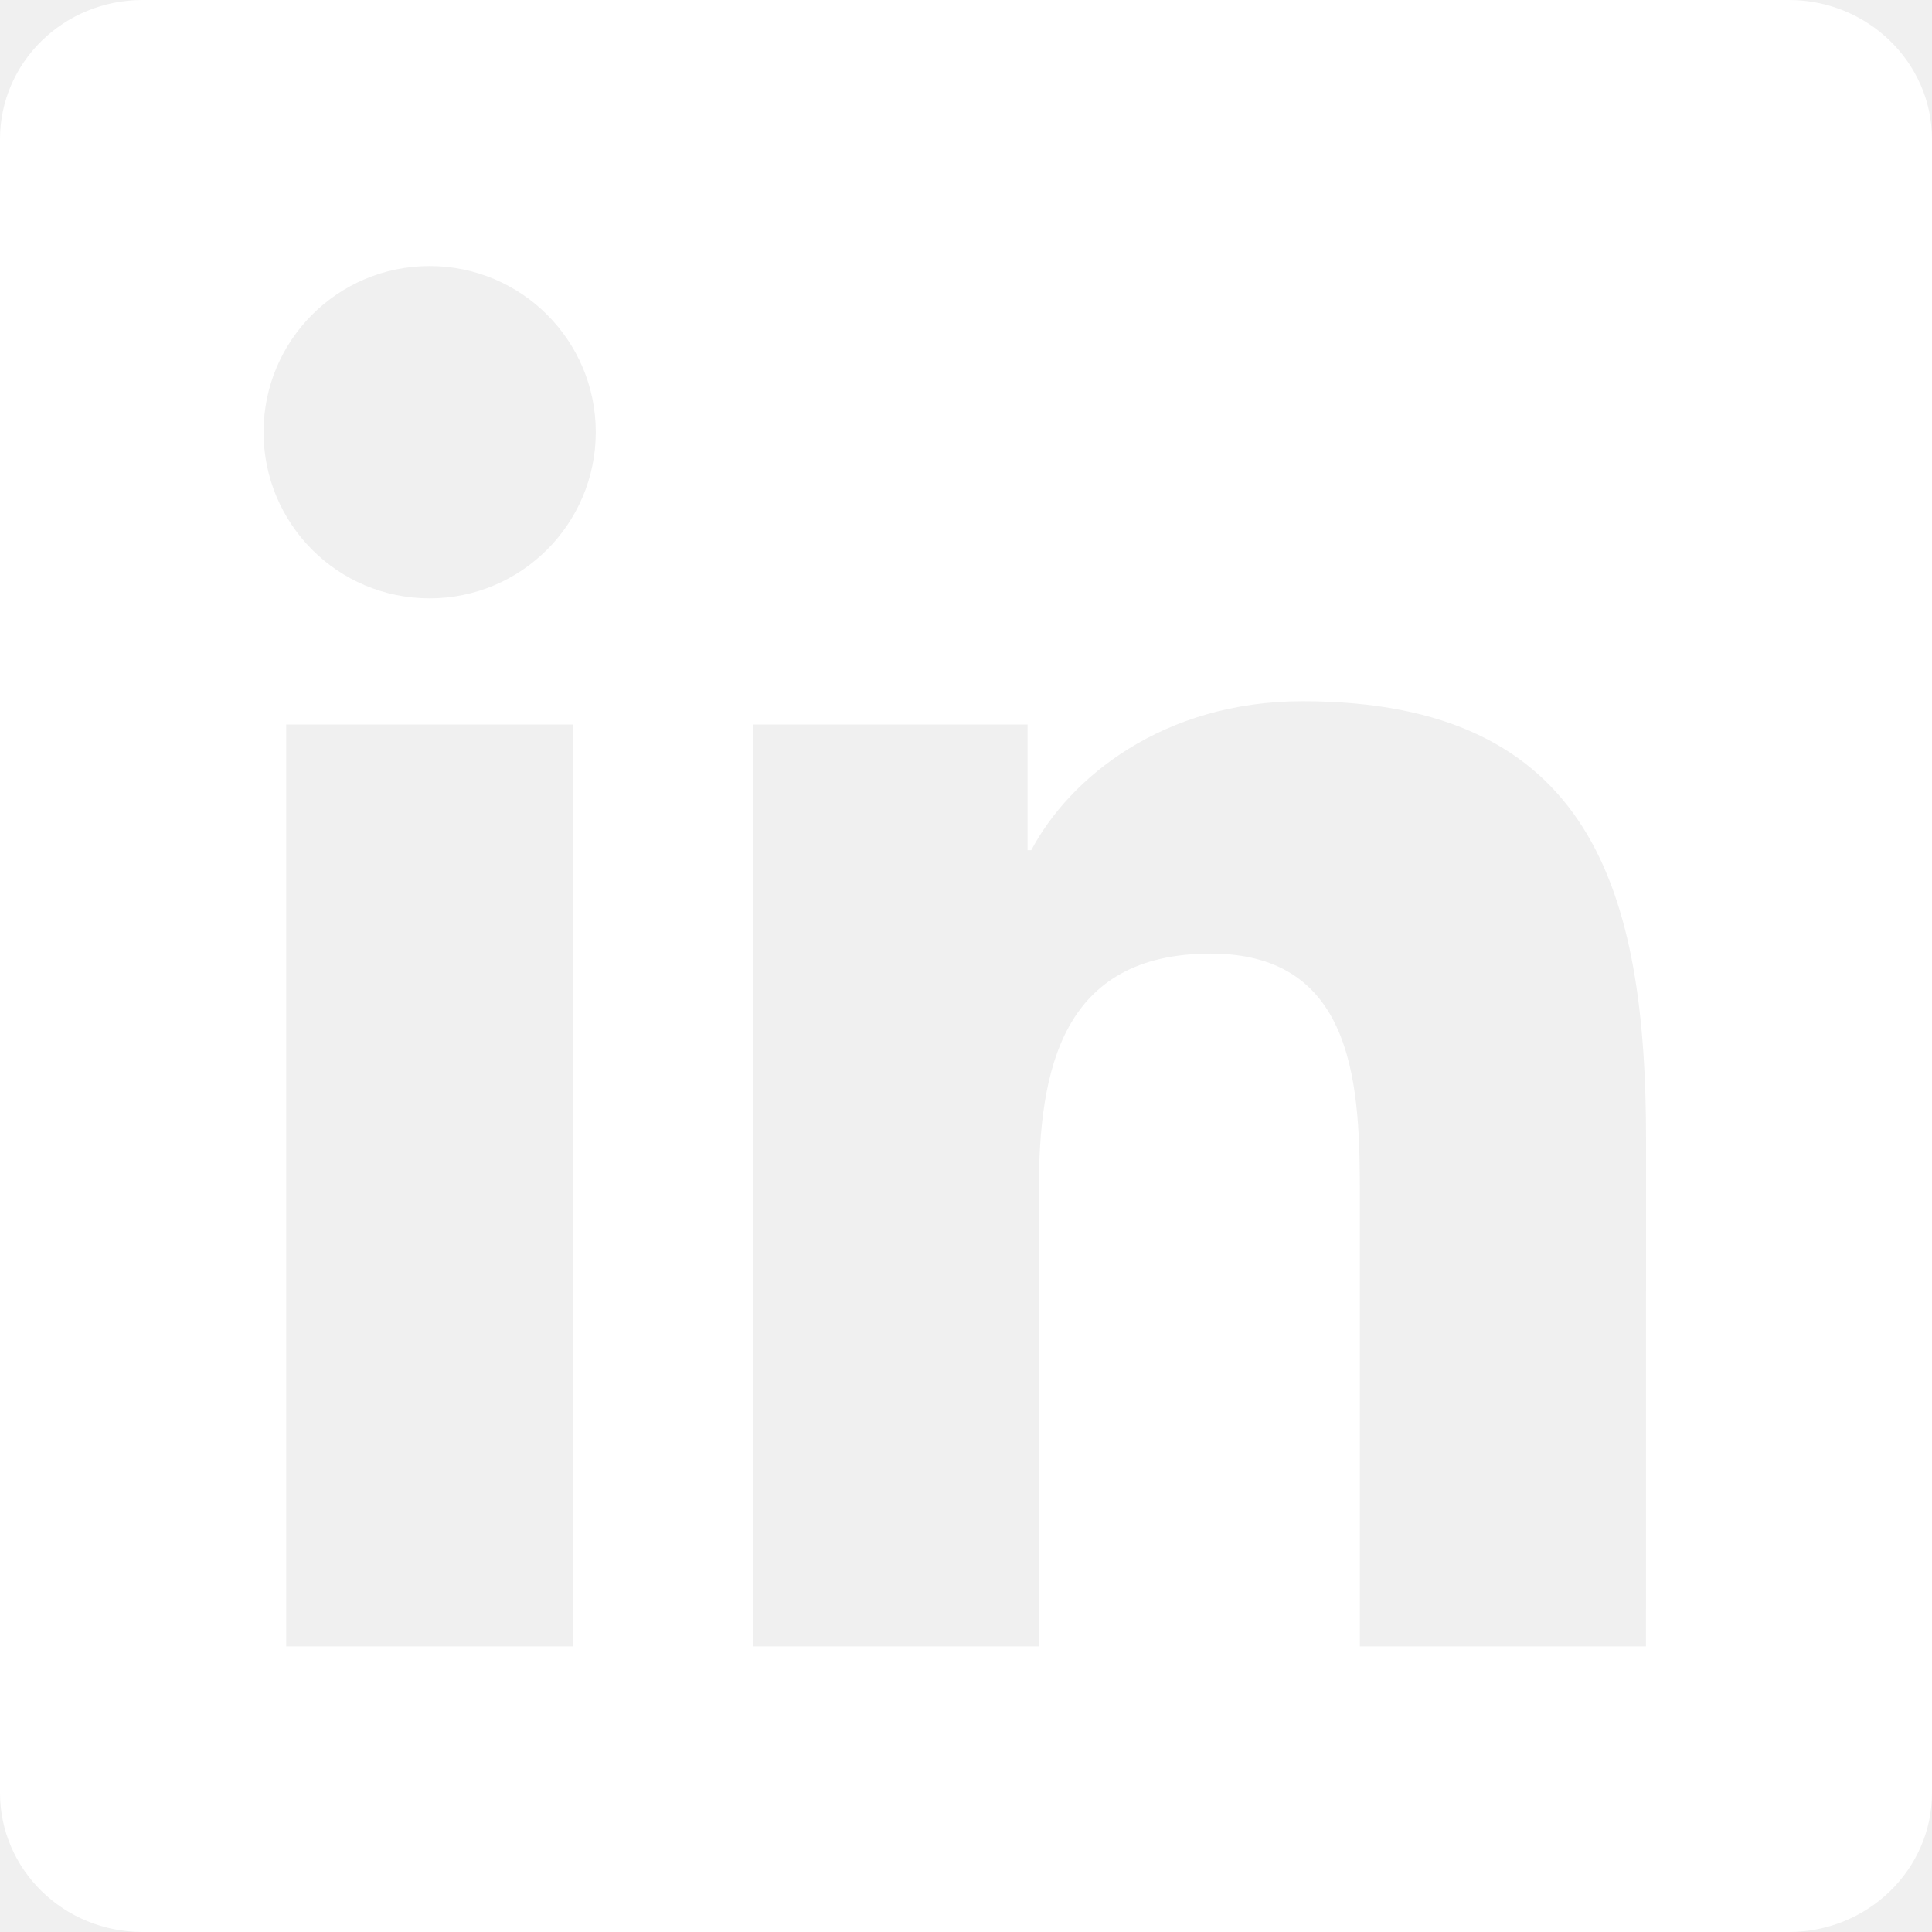
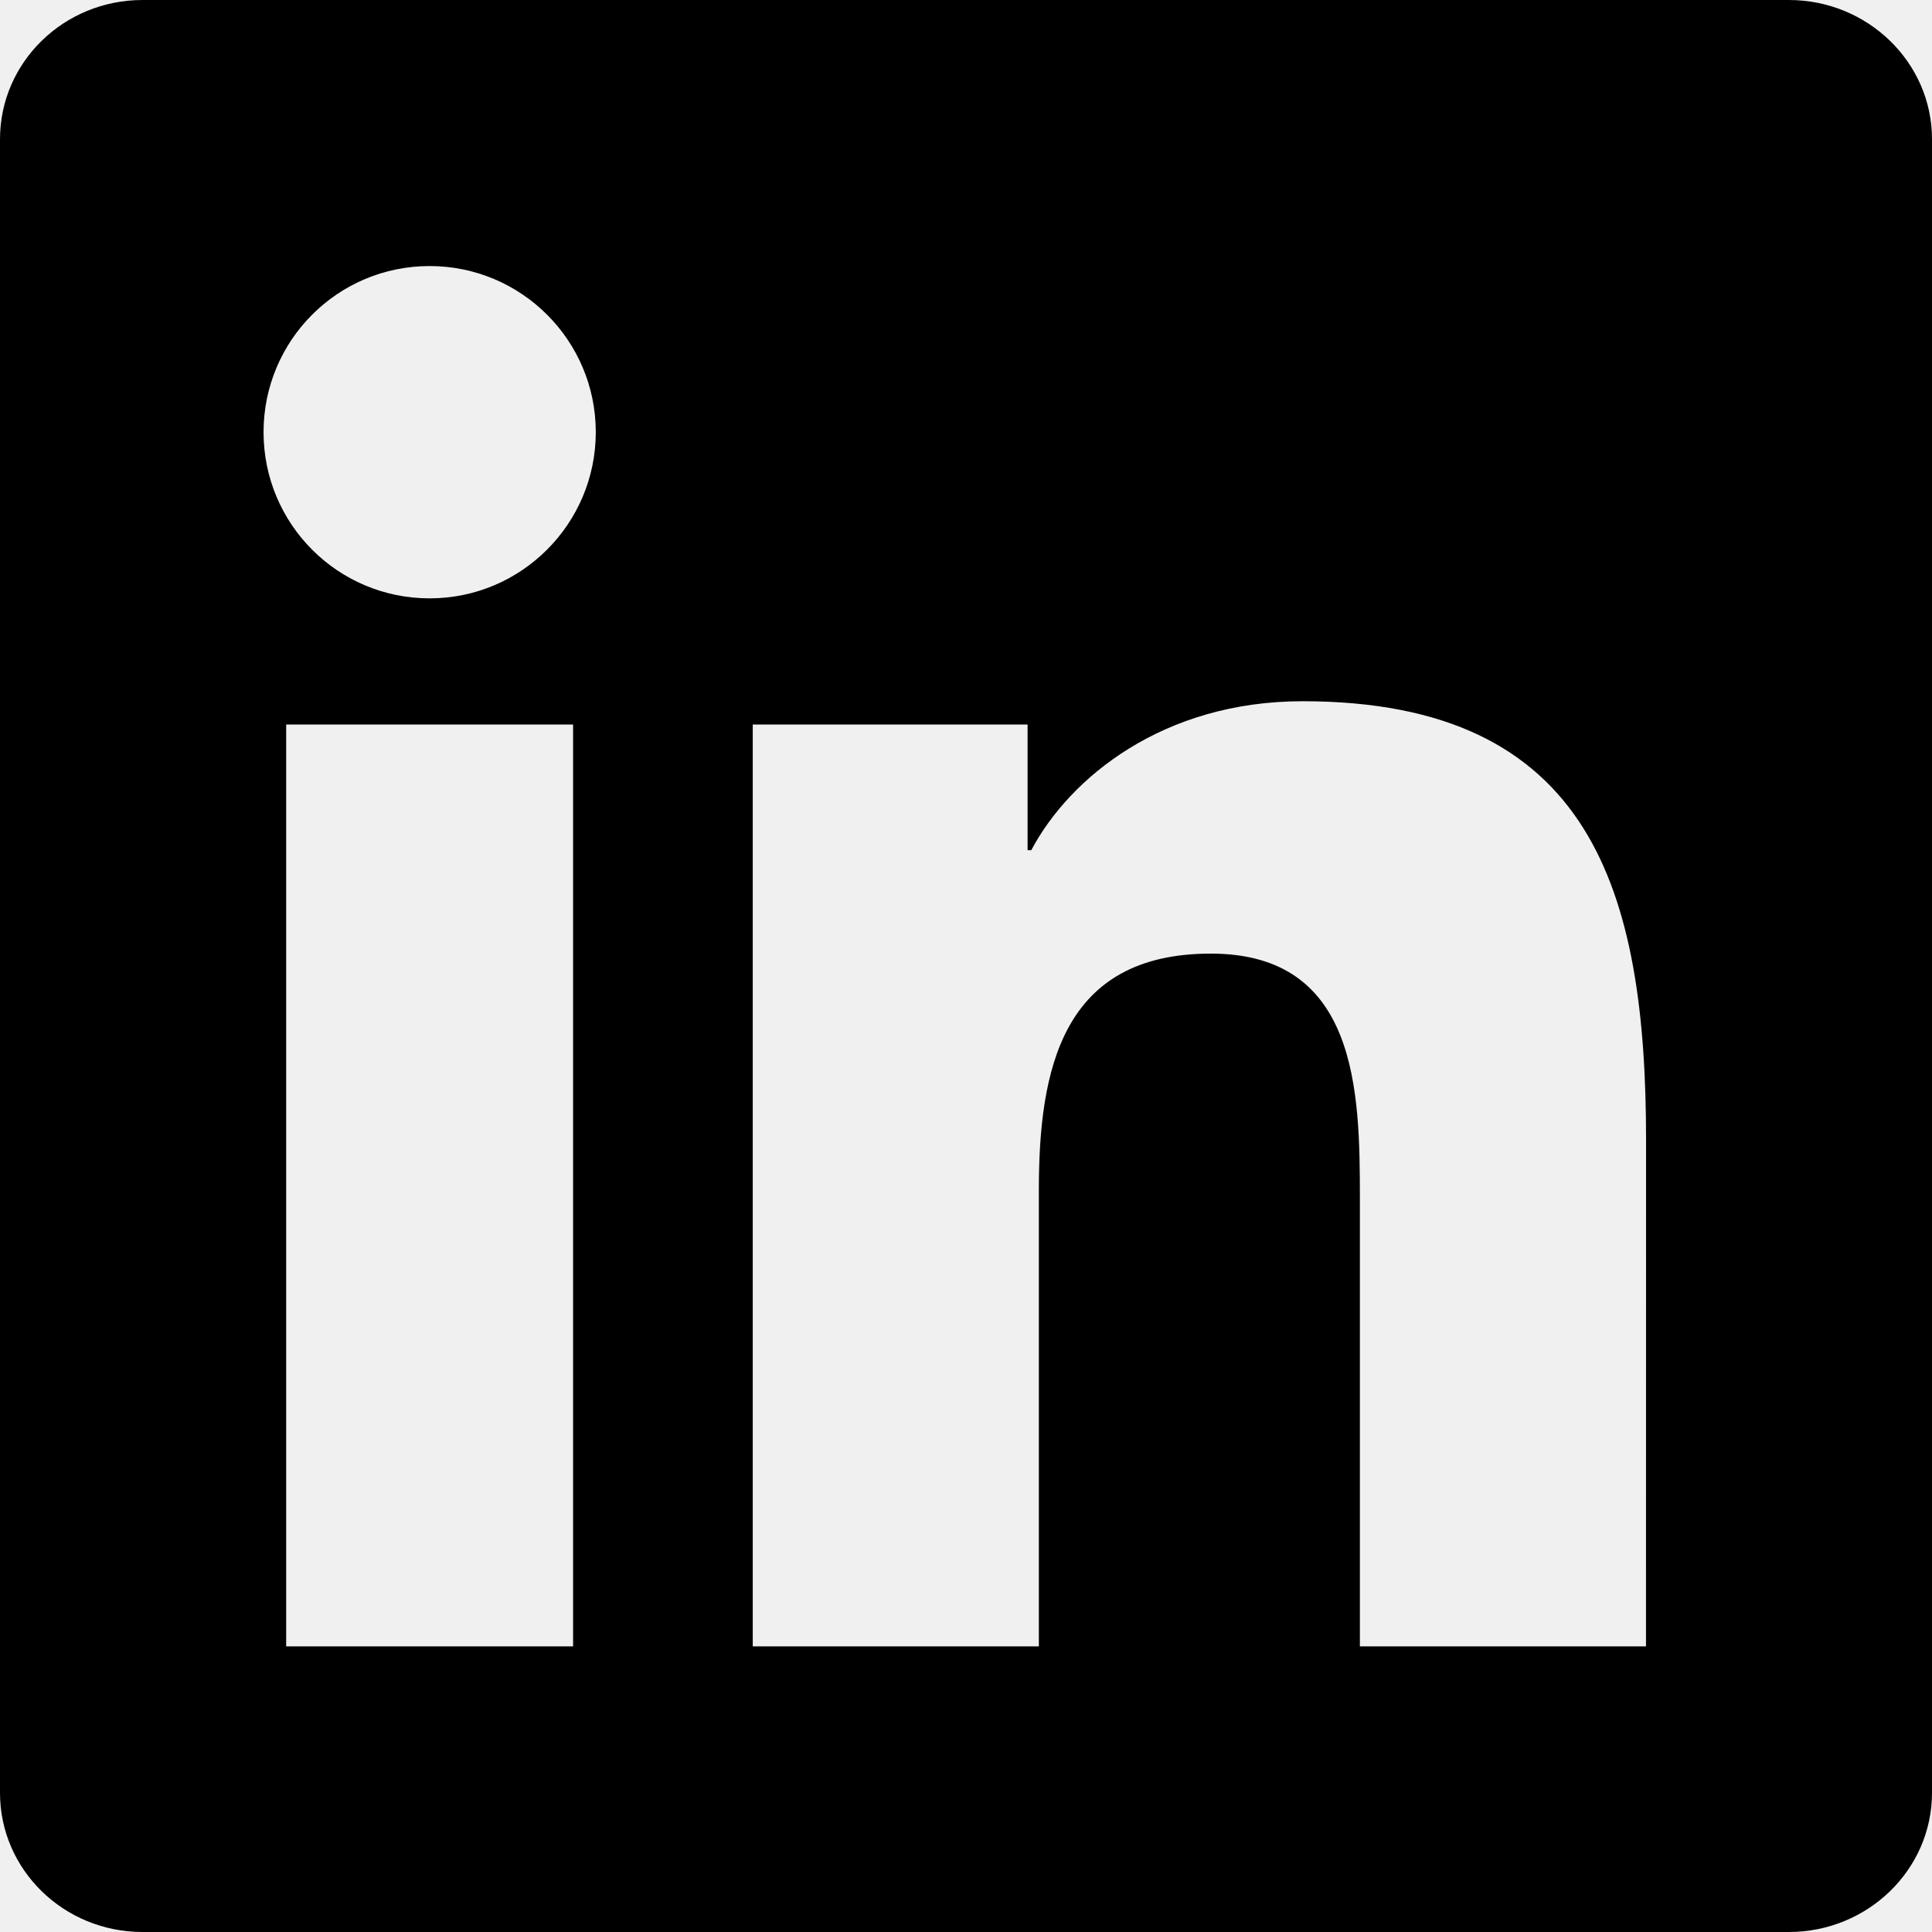
<svg xmlns="http://www.w3.org/2000/svg" width=" 100%" height=" 100%" viewBox="0 0 24 24" fill="none">
  <g clip-path="url(#clip0_20_3487)">
-     <path d="M20.447 20.452H16.893V14.883C16.893 13.555 16.866 11.846 15.041 11.846C13.188 11.846 12.905 13.291 12.905 14.785V20.452H9.351V9H12.765V10.561H12.811C13.288 9.661 14.448 8.711 16.181 8.711C19.782 8.711 20.448 11.081 20.448 14.166L20.447 20.452ZM5.337 7.433C4.193 7.433 3.274 6.507 3.274 5.368C3.274 4.23 4.194 3.305 5.337 3.305C6.477 3.305 7.401 4.23 7.401 5.368C7.401 6.507 6.476 7.433 5.337 7.433ZM7.119 20.452H3.555V9H7.119V20.452ZM22.225 0H1.771C0.792 0 0 0.774 0 1.729V22.271C0 23.227 0.792 24 1.771 24H22.222C23.2 24 24 23.227 24 22.271V1.729C24 0.774 23.2 0 22.222 0H22.225Z" fill="#fff" />
+     <path d="M20.447 20.452H16.893V14.883C16.893 13.555 16.866 11.846 15.041 11.846C13.188 11.846 12.905 13.291 12.905 14.785V20.452H9.351V9H12.765V10.561H12.811C13.288 9.661 14.448 8.711 16.181 8.711C19.782 8.711 20.448 11.081 20.448 14.166L20.447 20.452ZM5.337 7.433C4.193 7.433 3.274 6.507 3.274 5.368C3.274 4.23 4.194 3.305 5.337 3.305C6.477 3.305 7.401 4.23 7.401 5.368C7.401 6.507 6.476 7.433 5.337 7.433ZM7.119 20.452H3.555V9H7.119V20.452ZM22.225 0H1.771C0.792 0 0 0.774 0 1.729V22.271C0 23.227 0.792 24 1.771 24H22.222C23.2 24 24 23.227 24 22.271V1.729C24 0.774 23.2 0 22.222 0H22.225Z" fill="currentColor" />
  </g>
  <defs>
    <clipPath id="clip0_20_3487">
-       <rect width="24" height="24" fill="#fff" />
+       <rect width="24" height="24" fill="currentColor" />
    </clipPath>
  </defs>
</svg>
